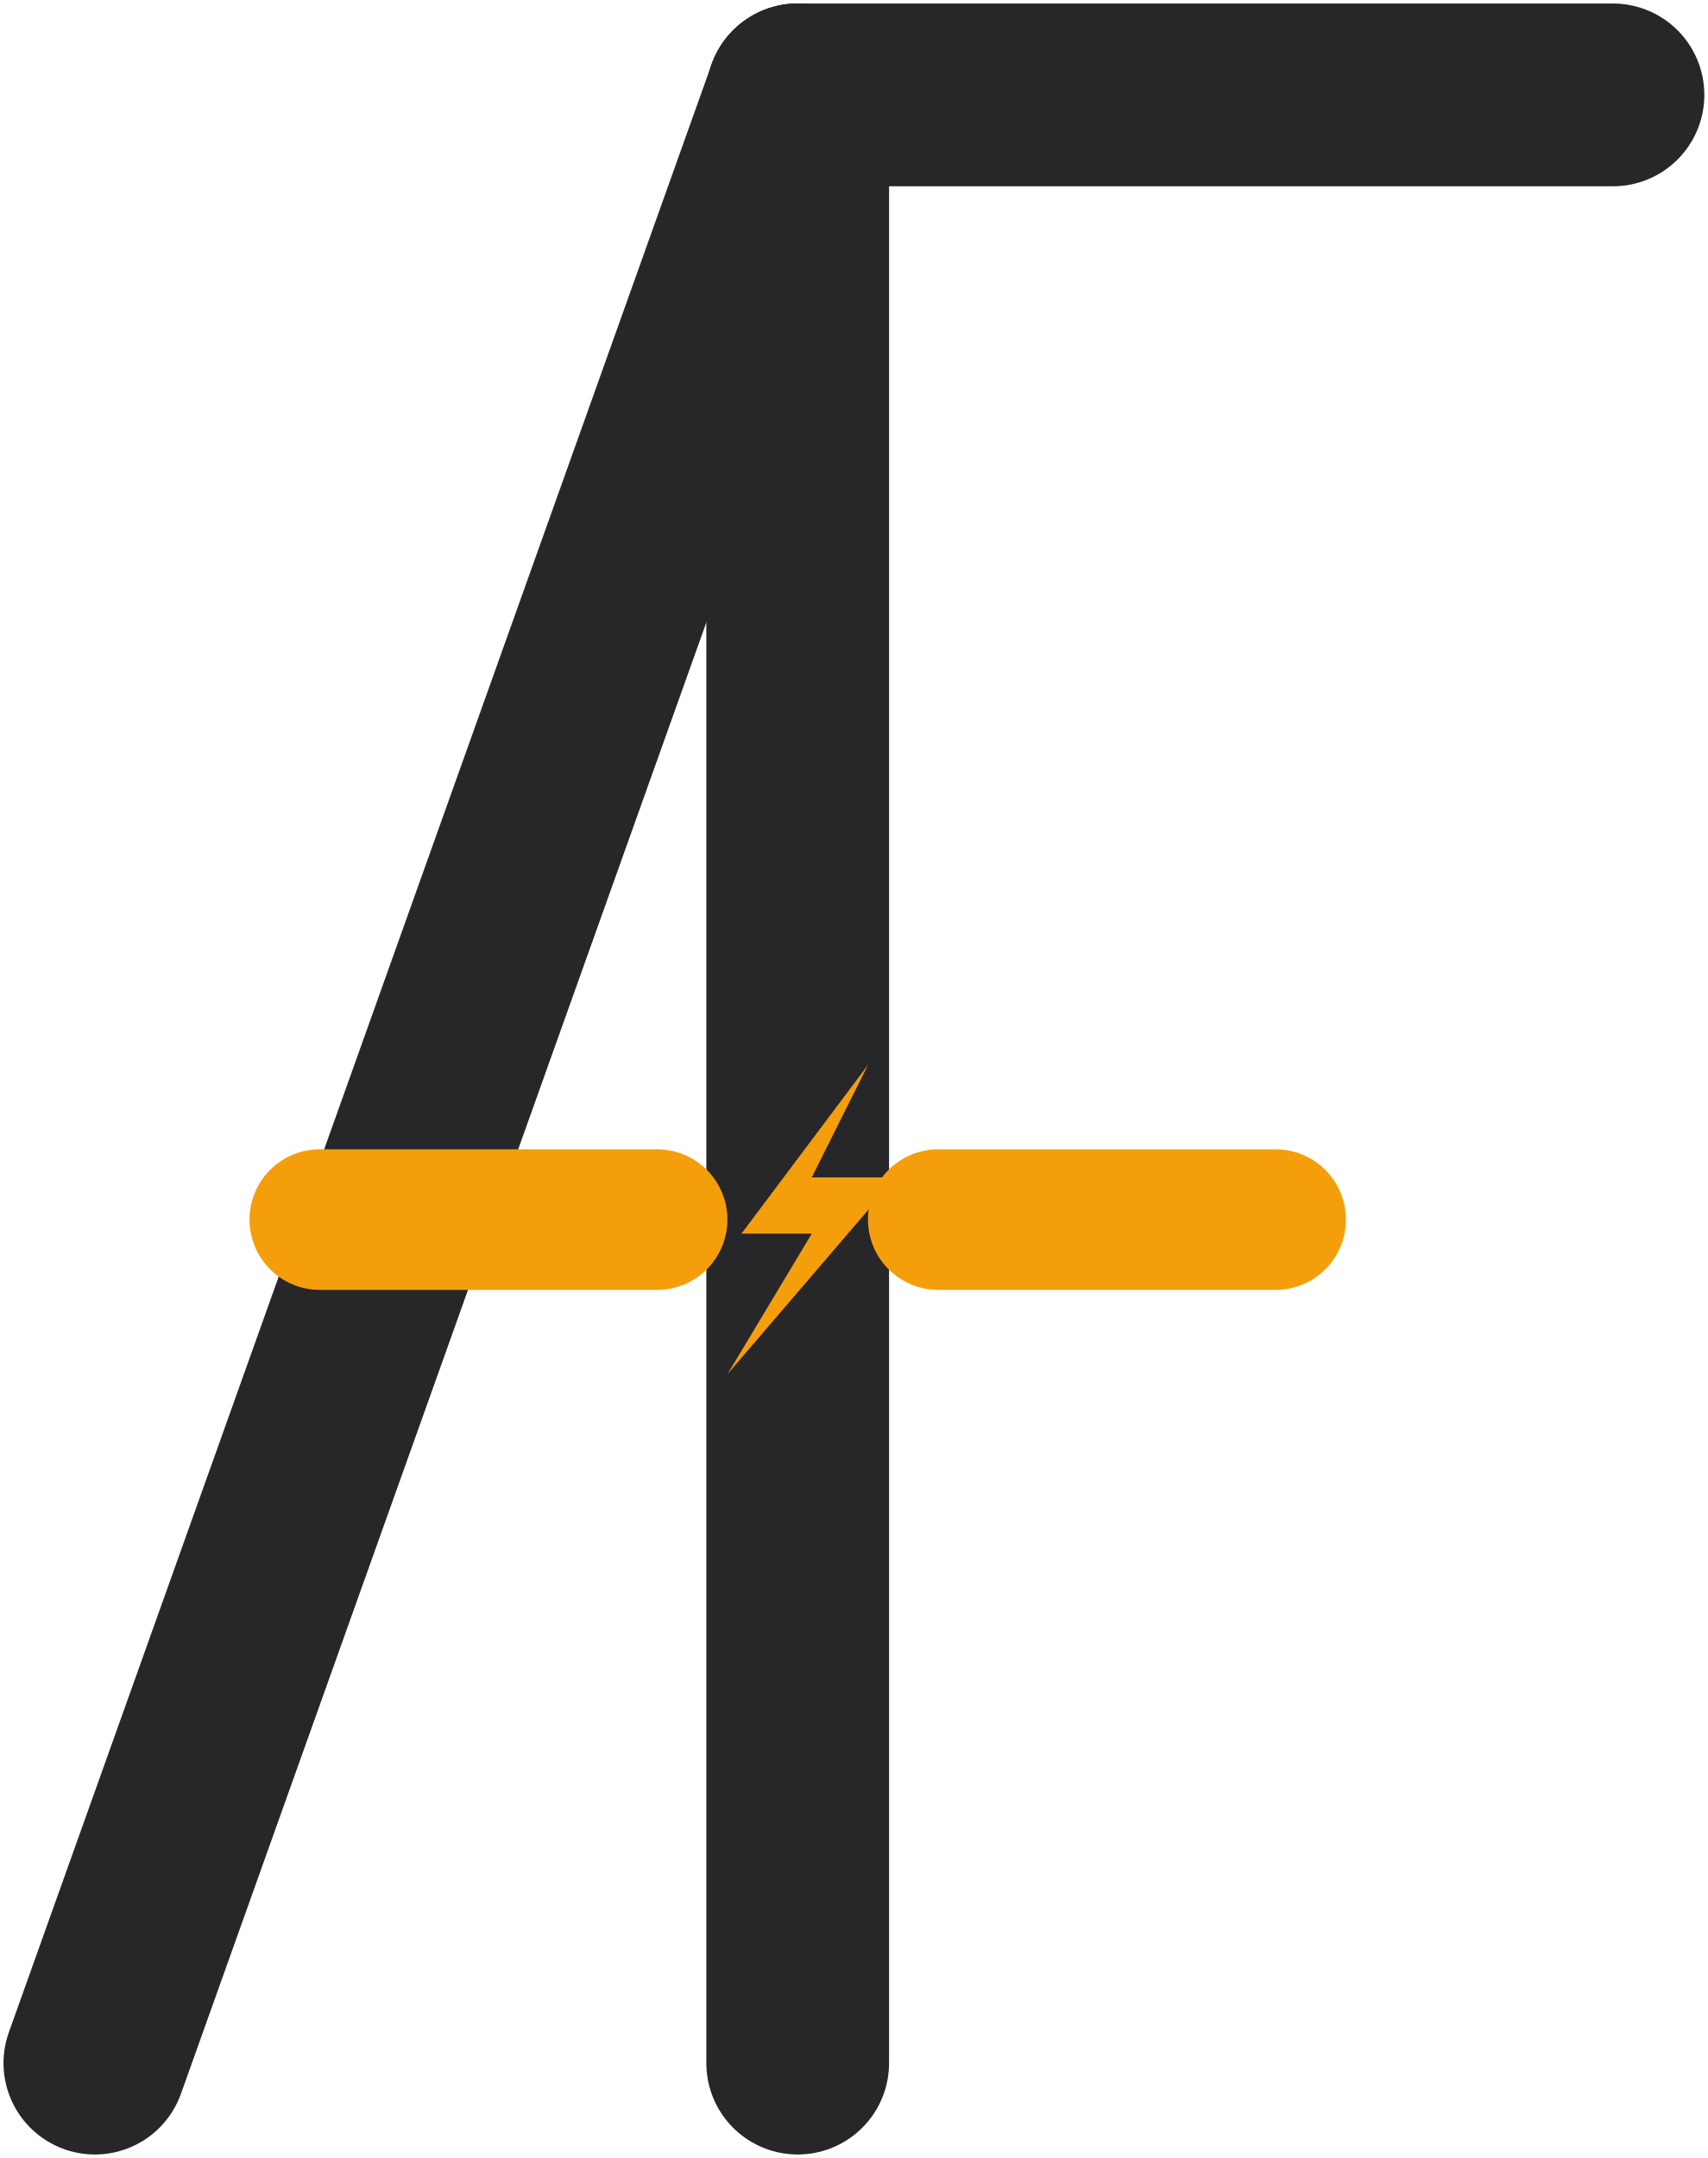
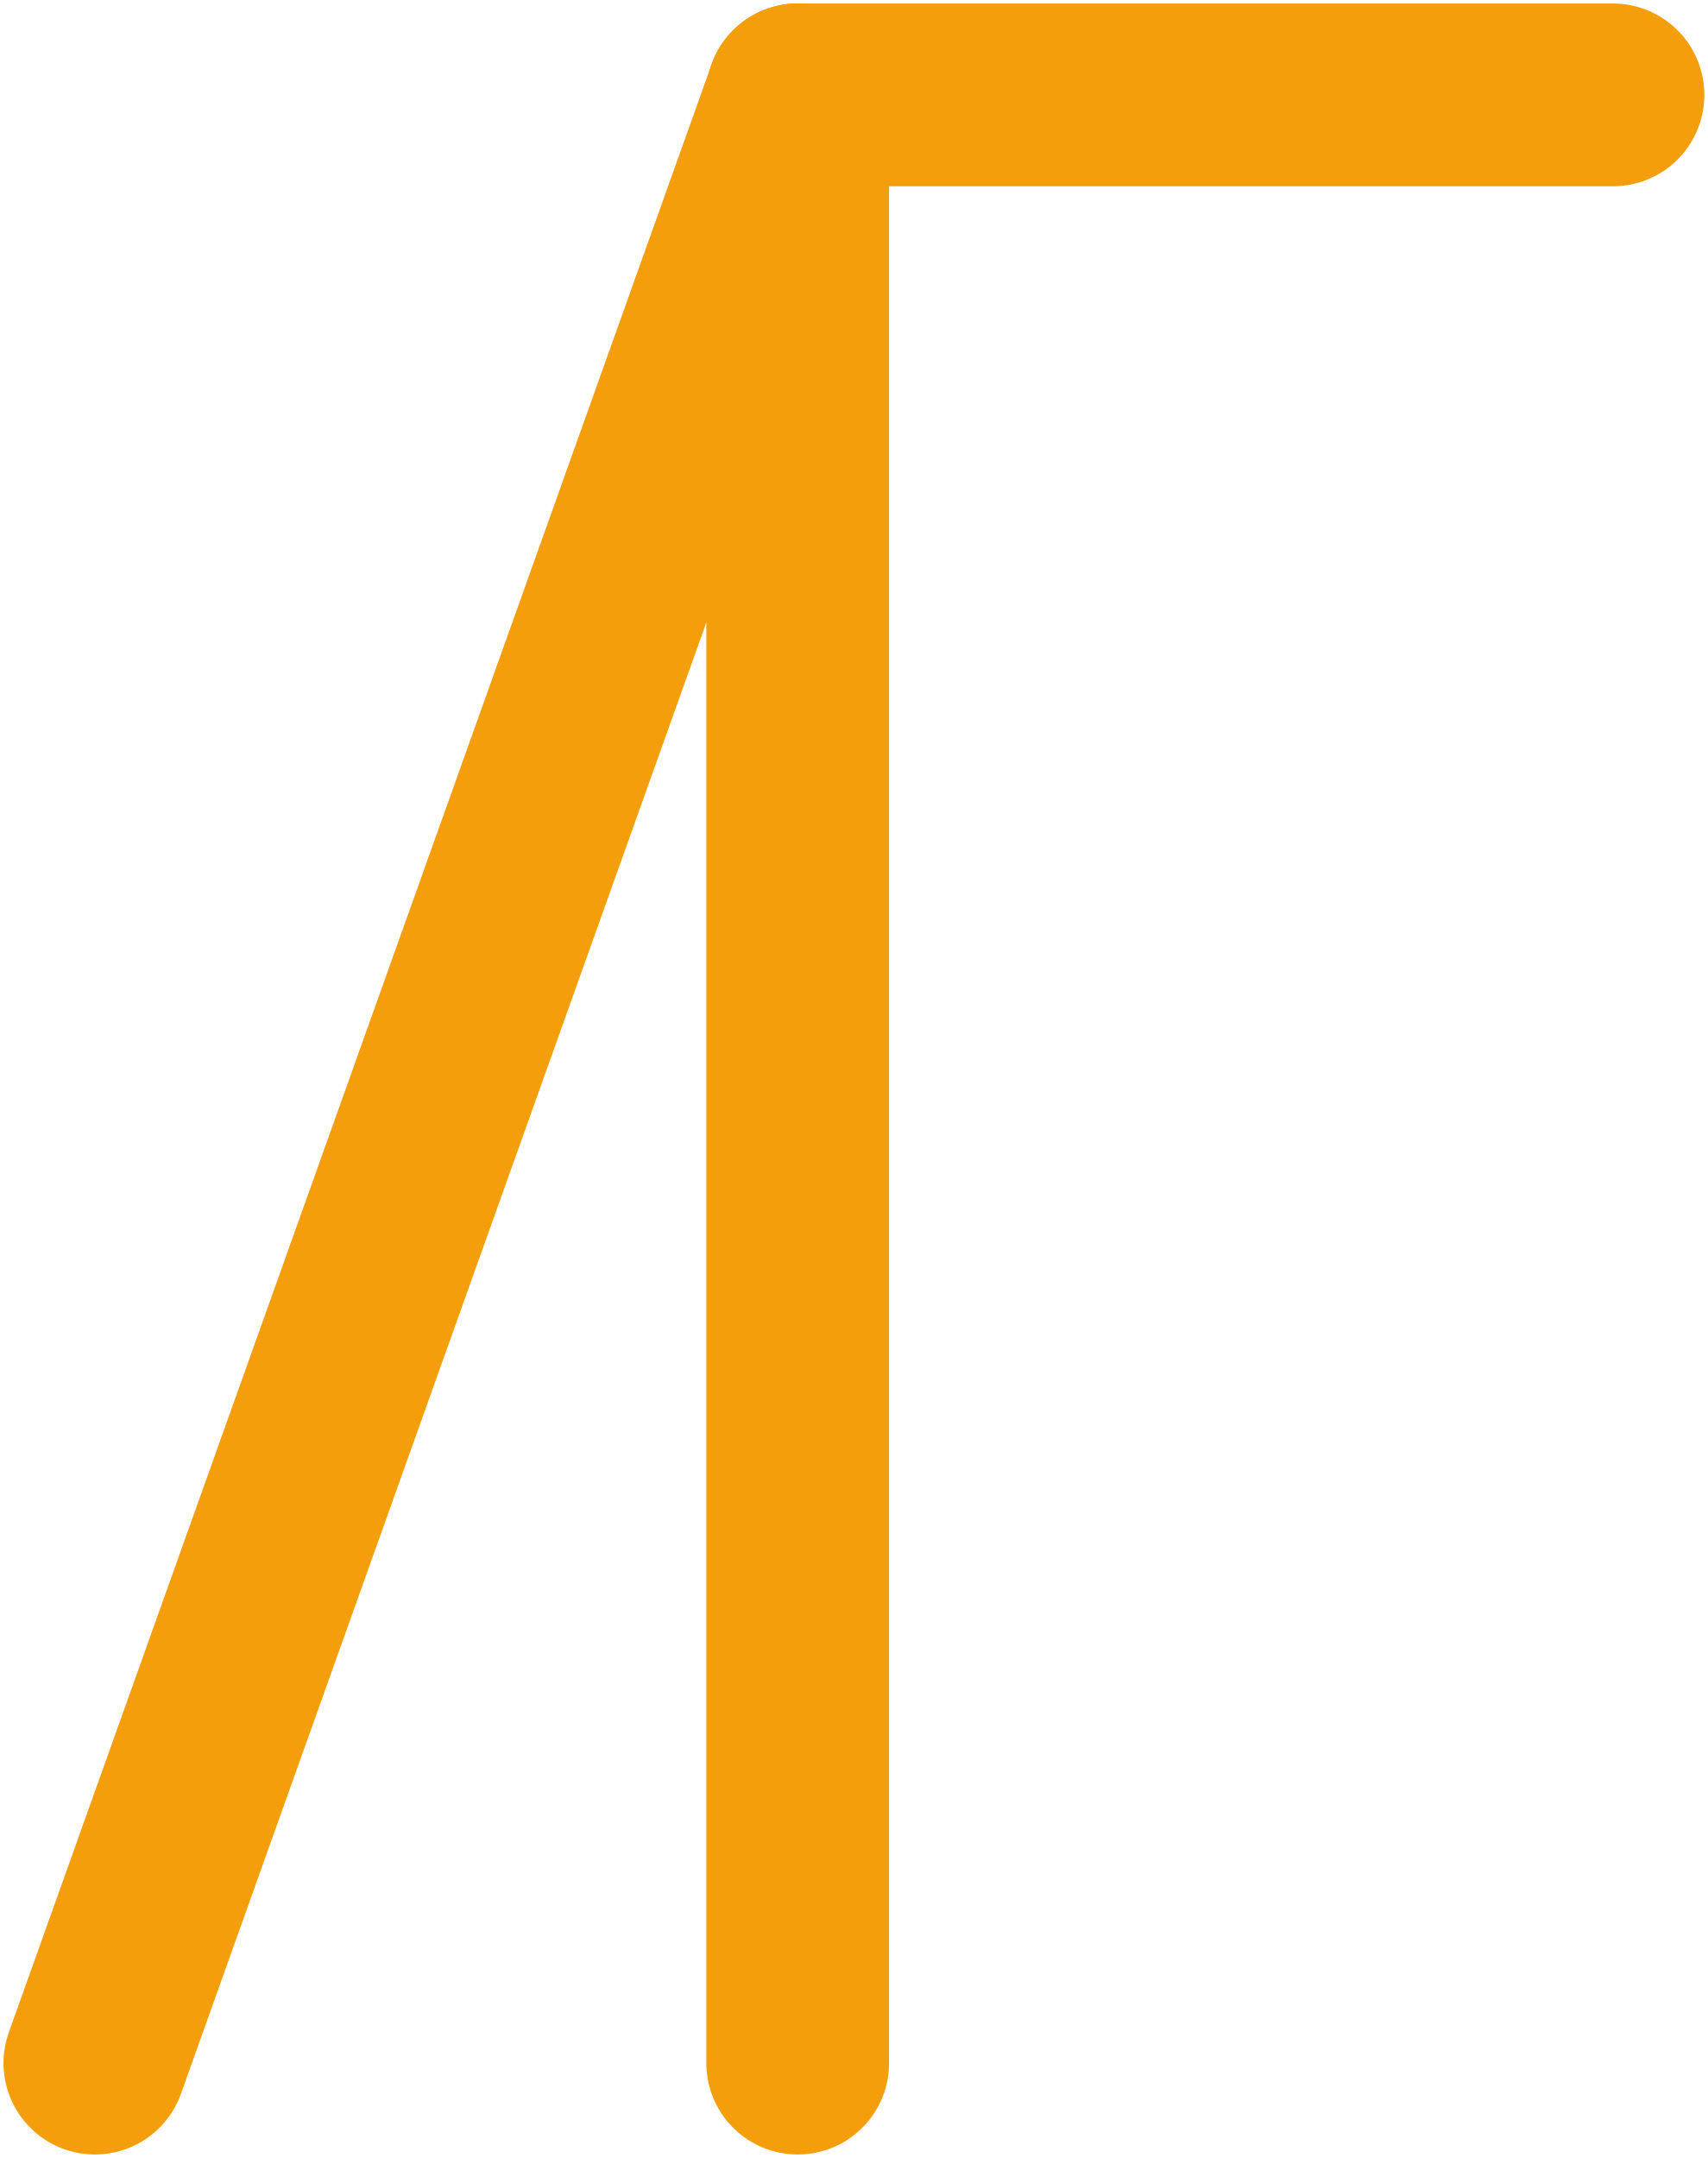
<svg xmlns="http://www.w3.org/2000/svg" viewBox="142.5 94.5 243 307" fill="none">
  <g stroke-linecap="round" stroke-linejoin="miter">
-     <path d="M156 388 L256 108" stroke="#27272A" stroke-width="26" />
-     <path d="M256 108 L256 388" stroke="#27272A" stroke-width="26" />
-     <path d="M256 108 L372 108" stroke="#27272A" stroke-width="26" />
-     <path d="M188 268 L236 268" stroke="#F59E0B" stroke-width="20" />
-     <path d="M276 268 L324 268" stroke="#F59E0B" stroke-width="20" />
-     <path d="M266 246 L248 270 L258 270 L246 290 L270 262 L258 262 Z" fill="#F59E0B" />
+     <path d="M156 388 L256 108" stroke="#F59E0B" stroke-width="26" />
+     <path d="M256 108 L256 388" stroke="#F59E0B" stroke-width="26" />
+     <path d="M256 108 L372 108" stroke="#F59E0B" stroke-width="26" />
+     <path d="M188 268 L236 268" stroke="oklch(98.5% 0 none)" stroke-width="20" />
+     <path d="M276 268 L324 268" stroke="oklch(98.5% 0 none)" stroke-width="20" />
+     <path d="M266 246 L248 270 L258 270 L246 290 L270 262 L258 262 Z" fill="oklch(98.5% 0 none)" />
  </g>
</svg>
